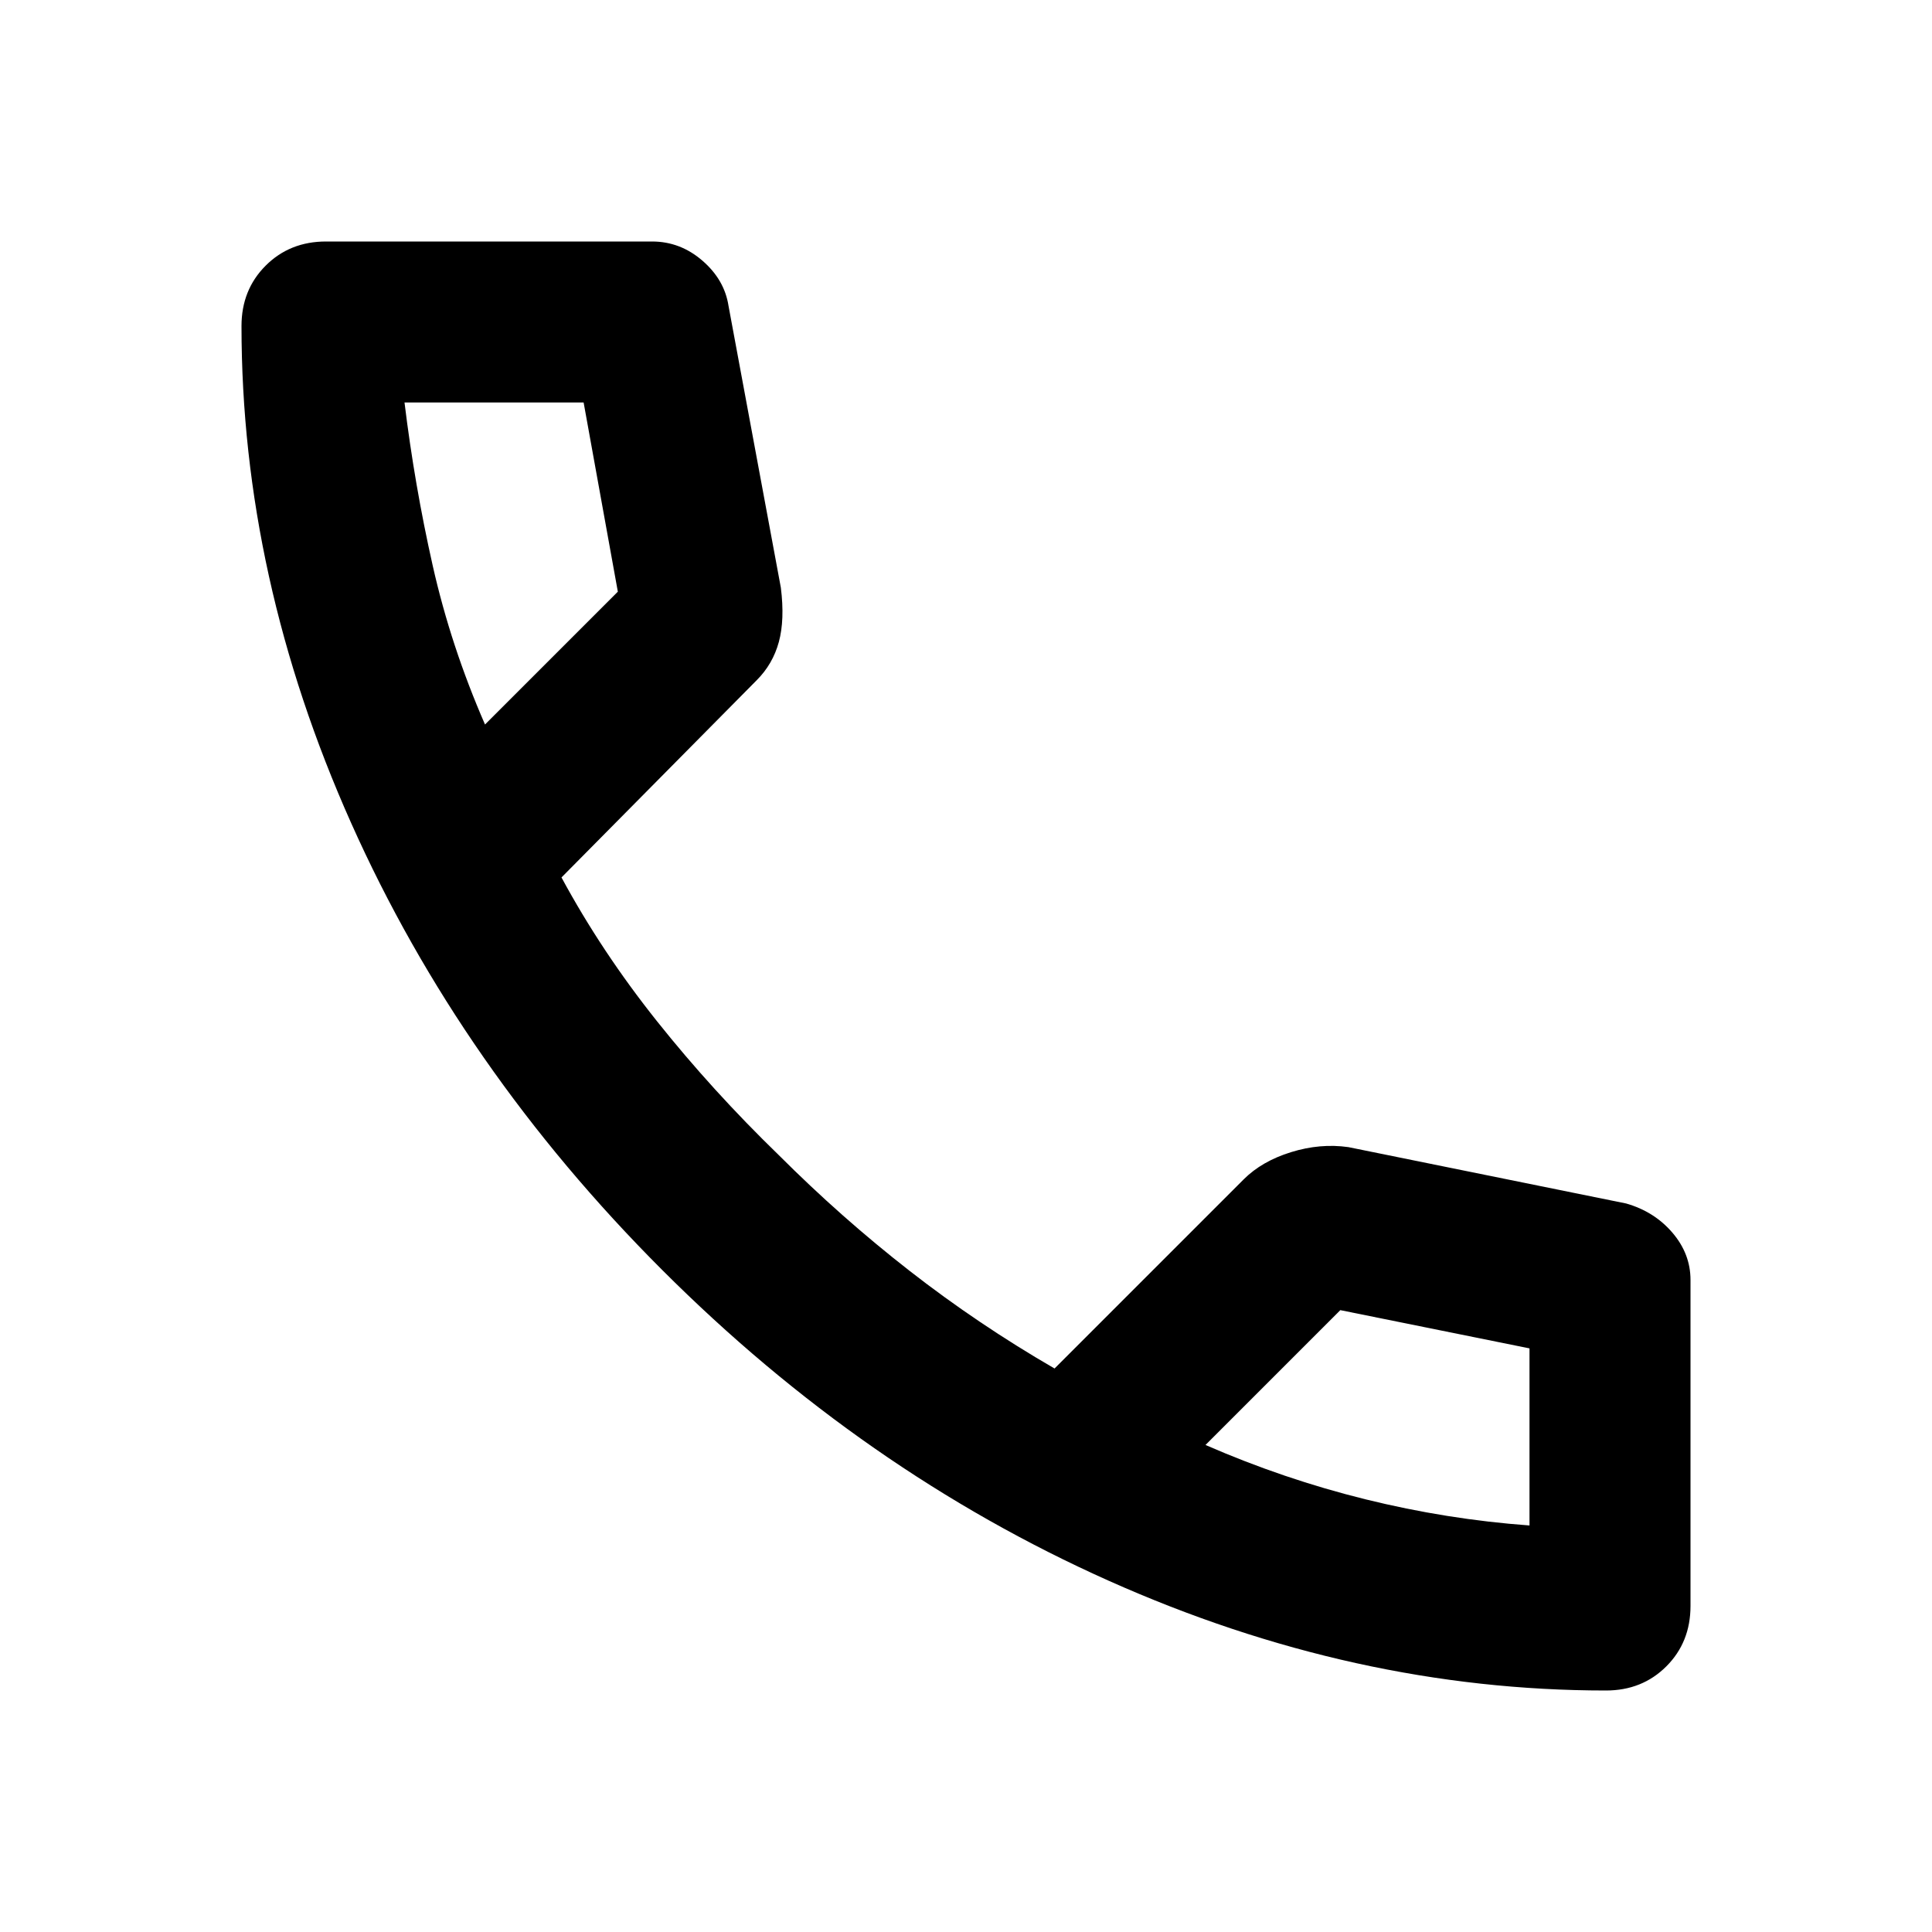
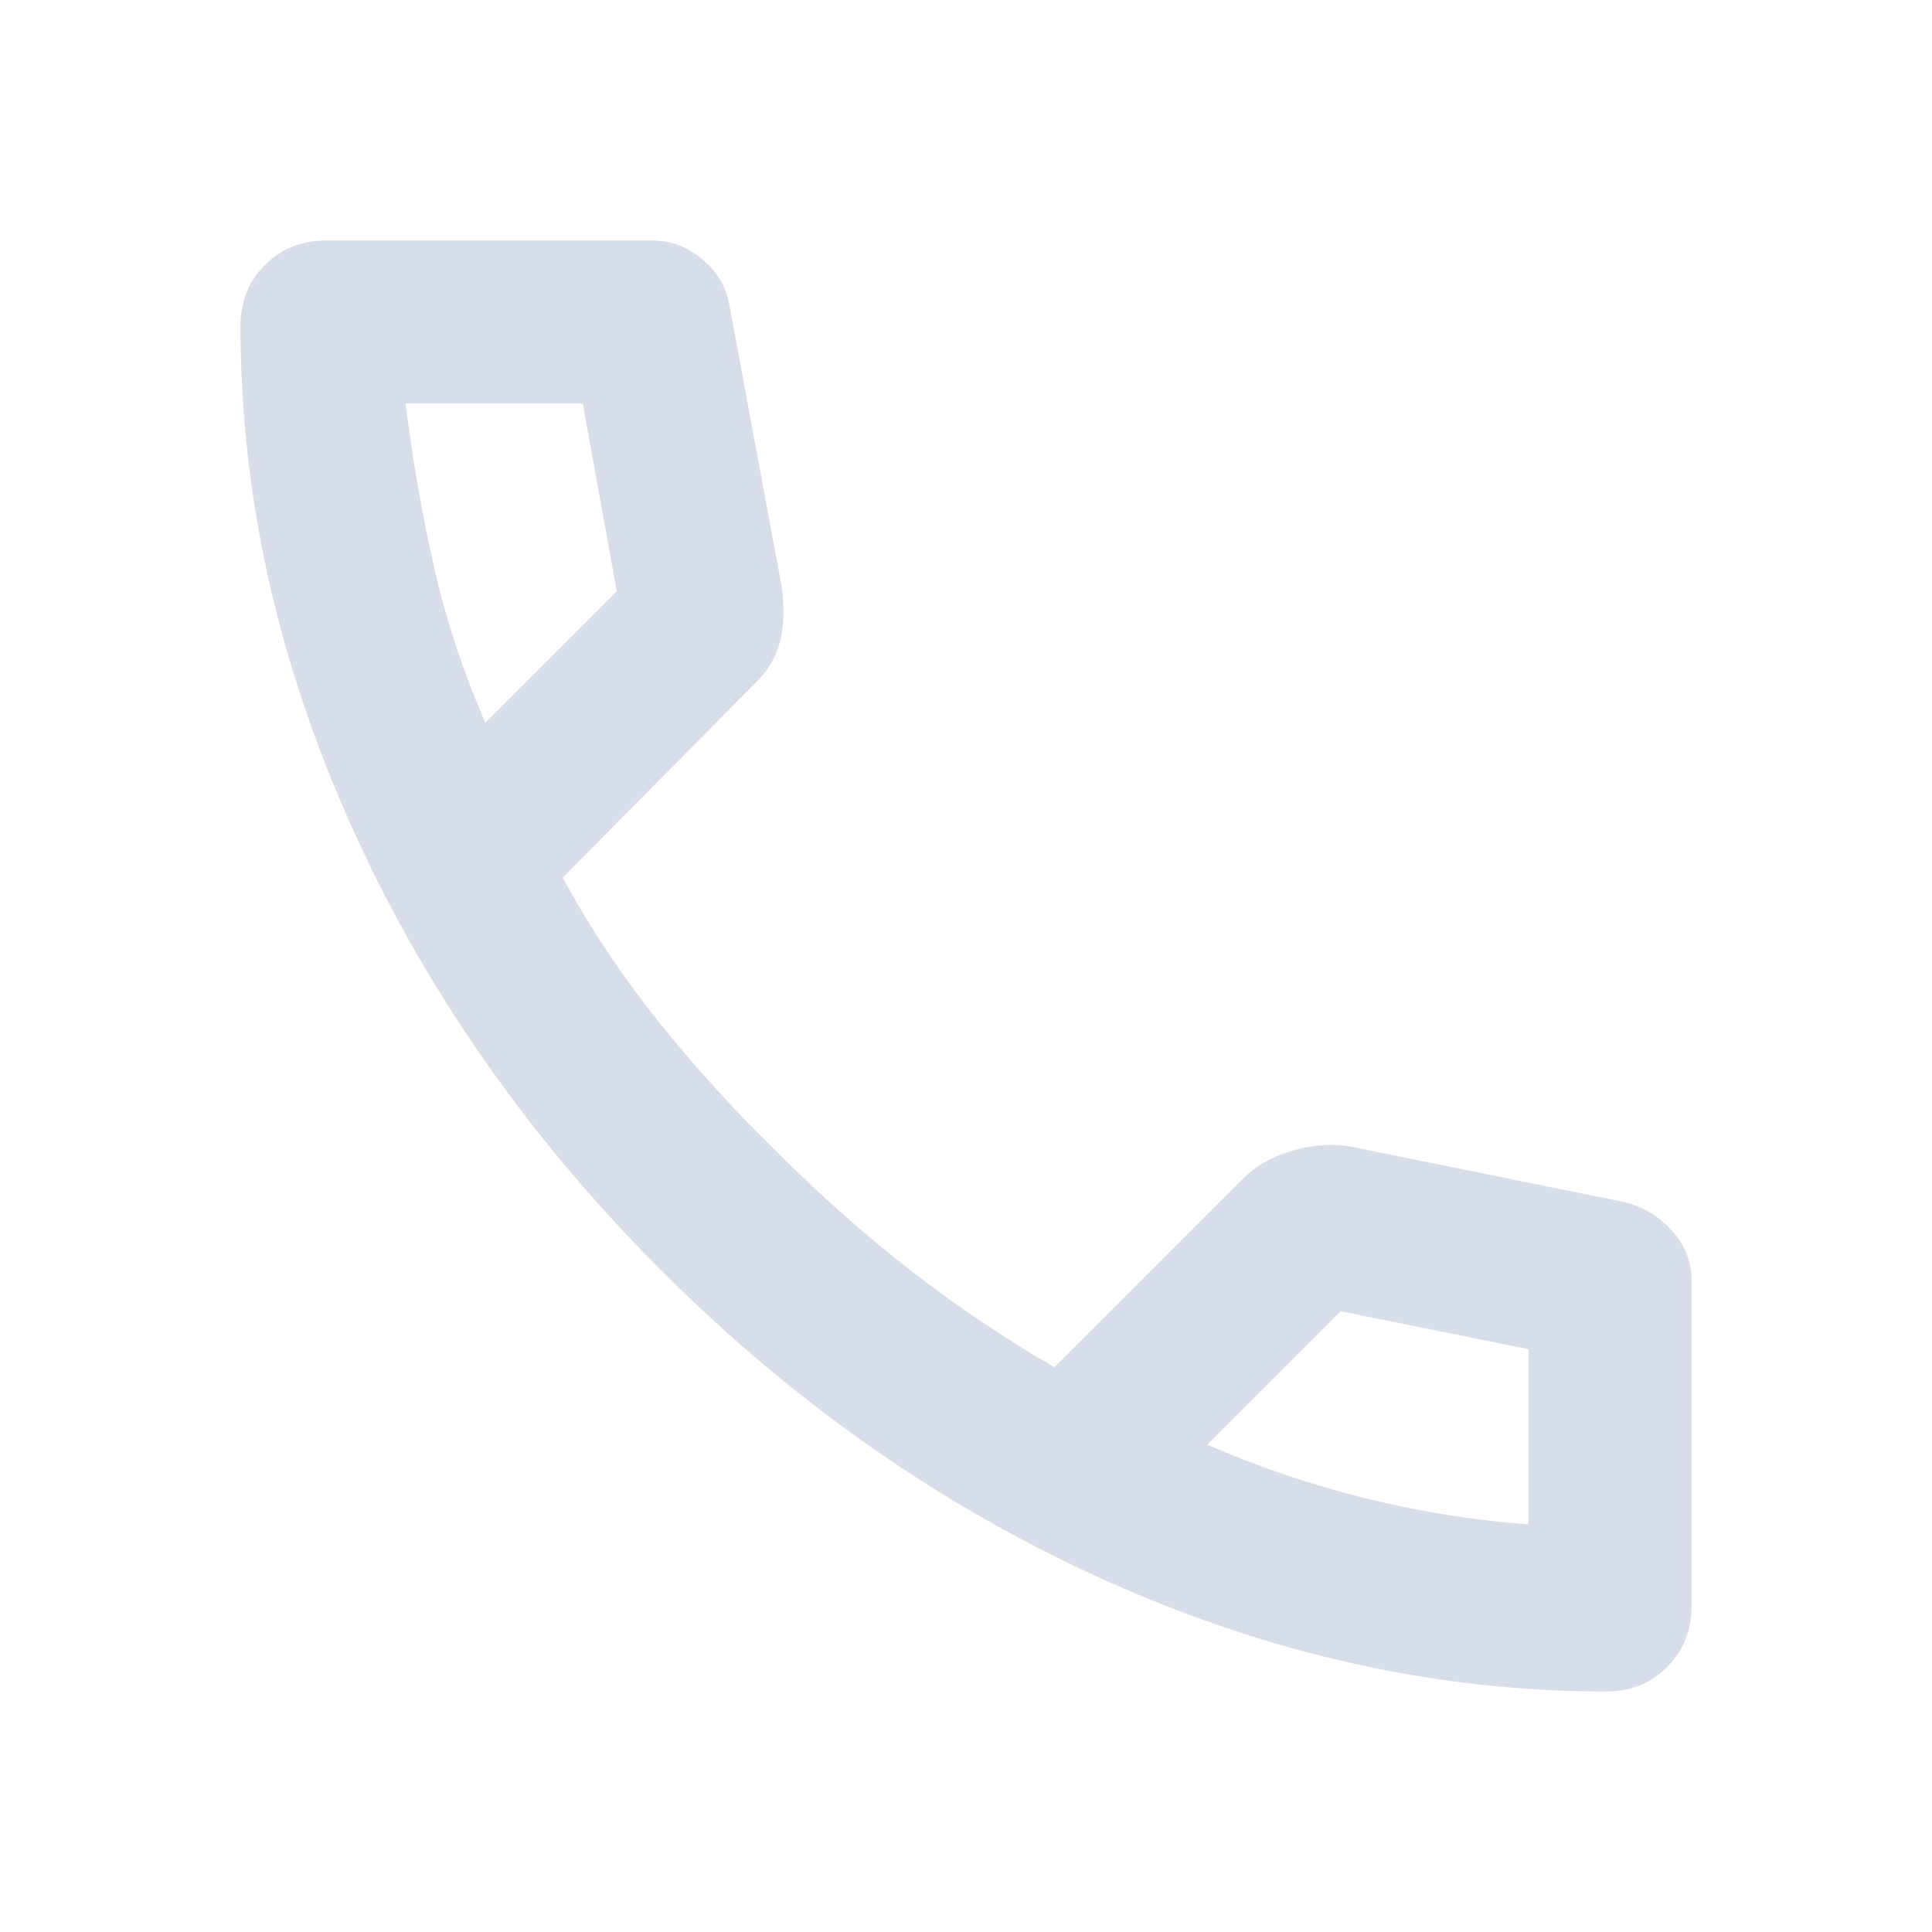
- <svg xmlns="http://www.w3.org/2000/svg" height="24" viewBox="0 -960 960 960" width="24">
-   <path d="M798-120q-125 0-247-54.5T329-329Q229-429 174.5-551T120-798q0-18 12-30t30-12h162q14 0 25 9.5t13 22.5l26 140q2 16-1 27t-11 19l-97 98q20 37 47.5 71.5T387-386q31 31 65 57.5t72 48.5l94-94q9-9 23.5-13.5T670-390l138 28q14 4 23 14.5t9 23.5v162q0 18-12 30t-30 12ZM241-600l66-66-17-94h-89q5 41 14 81t26 79Zm358 358q39 17 79.5 27t81.5 13v-88l-94-19-67 67ZM241-600Zm358 358Z" />
+ <svg xmlns="http://www.w3.org/2000/svg" height="24" viewBox="0 -960 960 960" width="24" version="1.1" id="svg11">
+   <defs id="defs15" />
+   <path d="M798-120q-125 0-247-54.5T329-329Q229-429 174.5-551T120-798q0-18 12-30t30-12h162q14 0 25 9.5t13 22.5l26 140q2 16-1 27t-11 19l-97 98q20 37 47.5 71.5T387-386q31 31 65 57.5t72 48.5l94-94q9-9 23.5-13.5T670-390l138 28q14 4 23 14.5t9 23.5v162q0 18-12 30t-30 12ZM241-600l66-66-17-94h-89q5 41 14 81t26 79Zm358 358q39 17 79.5 27t81.5 13v-88l-94-19-67 67ZM241-600Zm358 358Z" id="path9" style="stroke:#d8dee9;stroke-opacity:1;fill:#d8dee9;fill-opacity:1" />
</svg>
